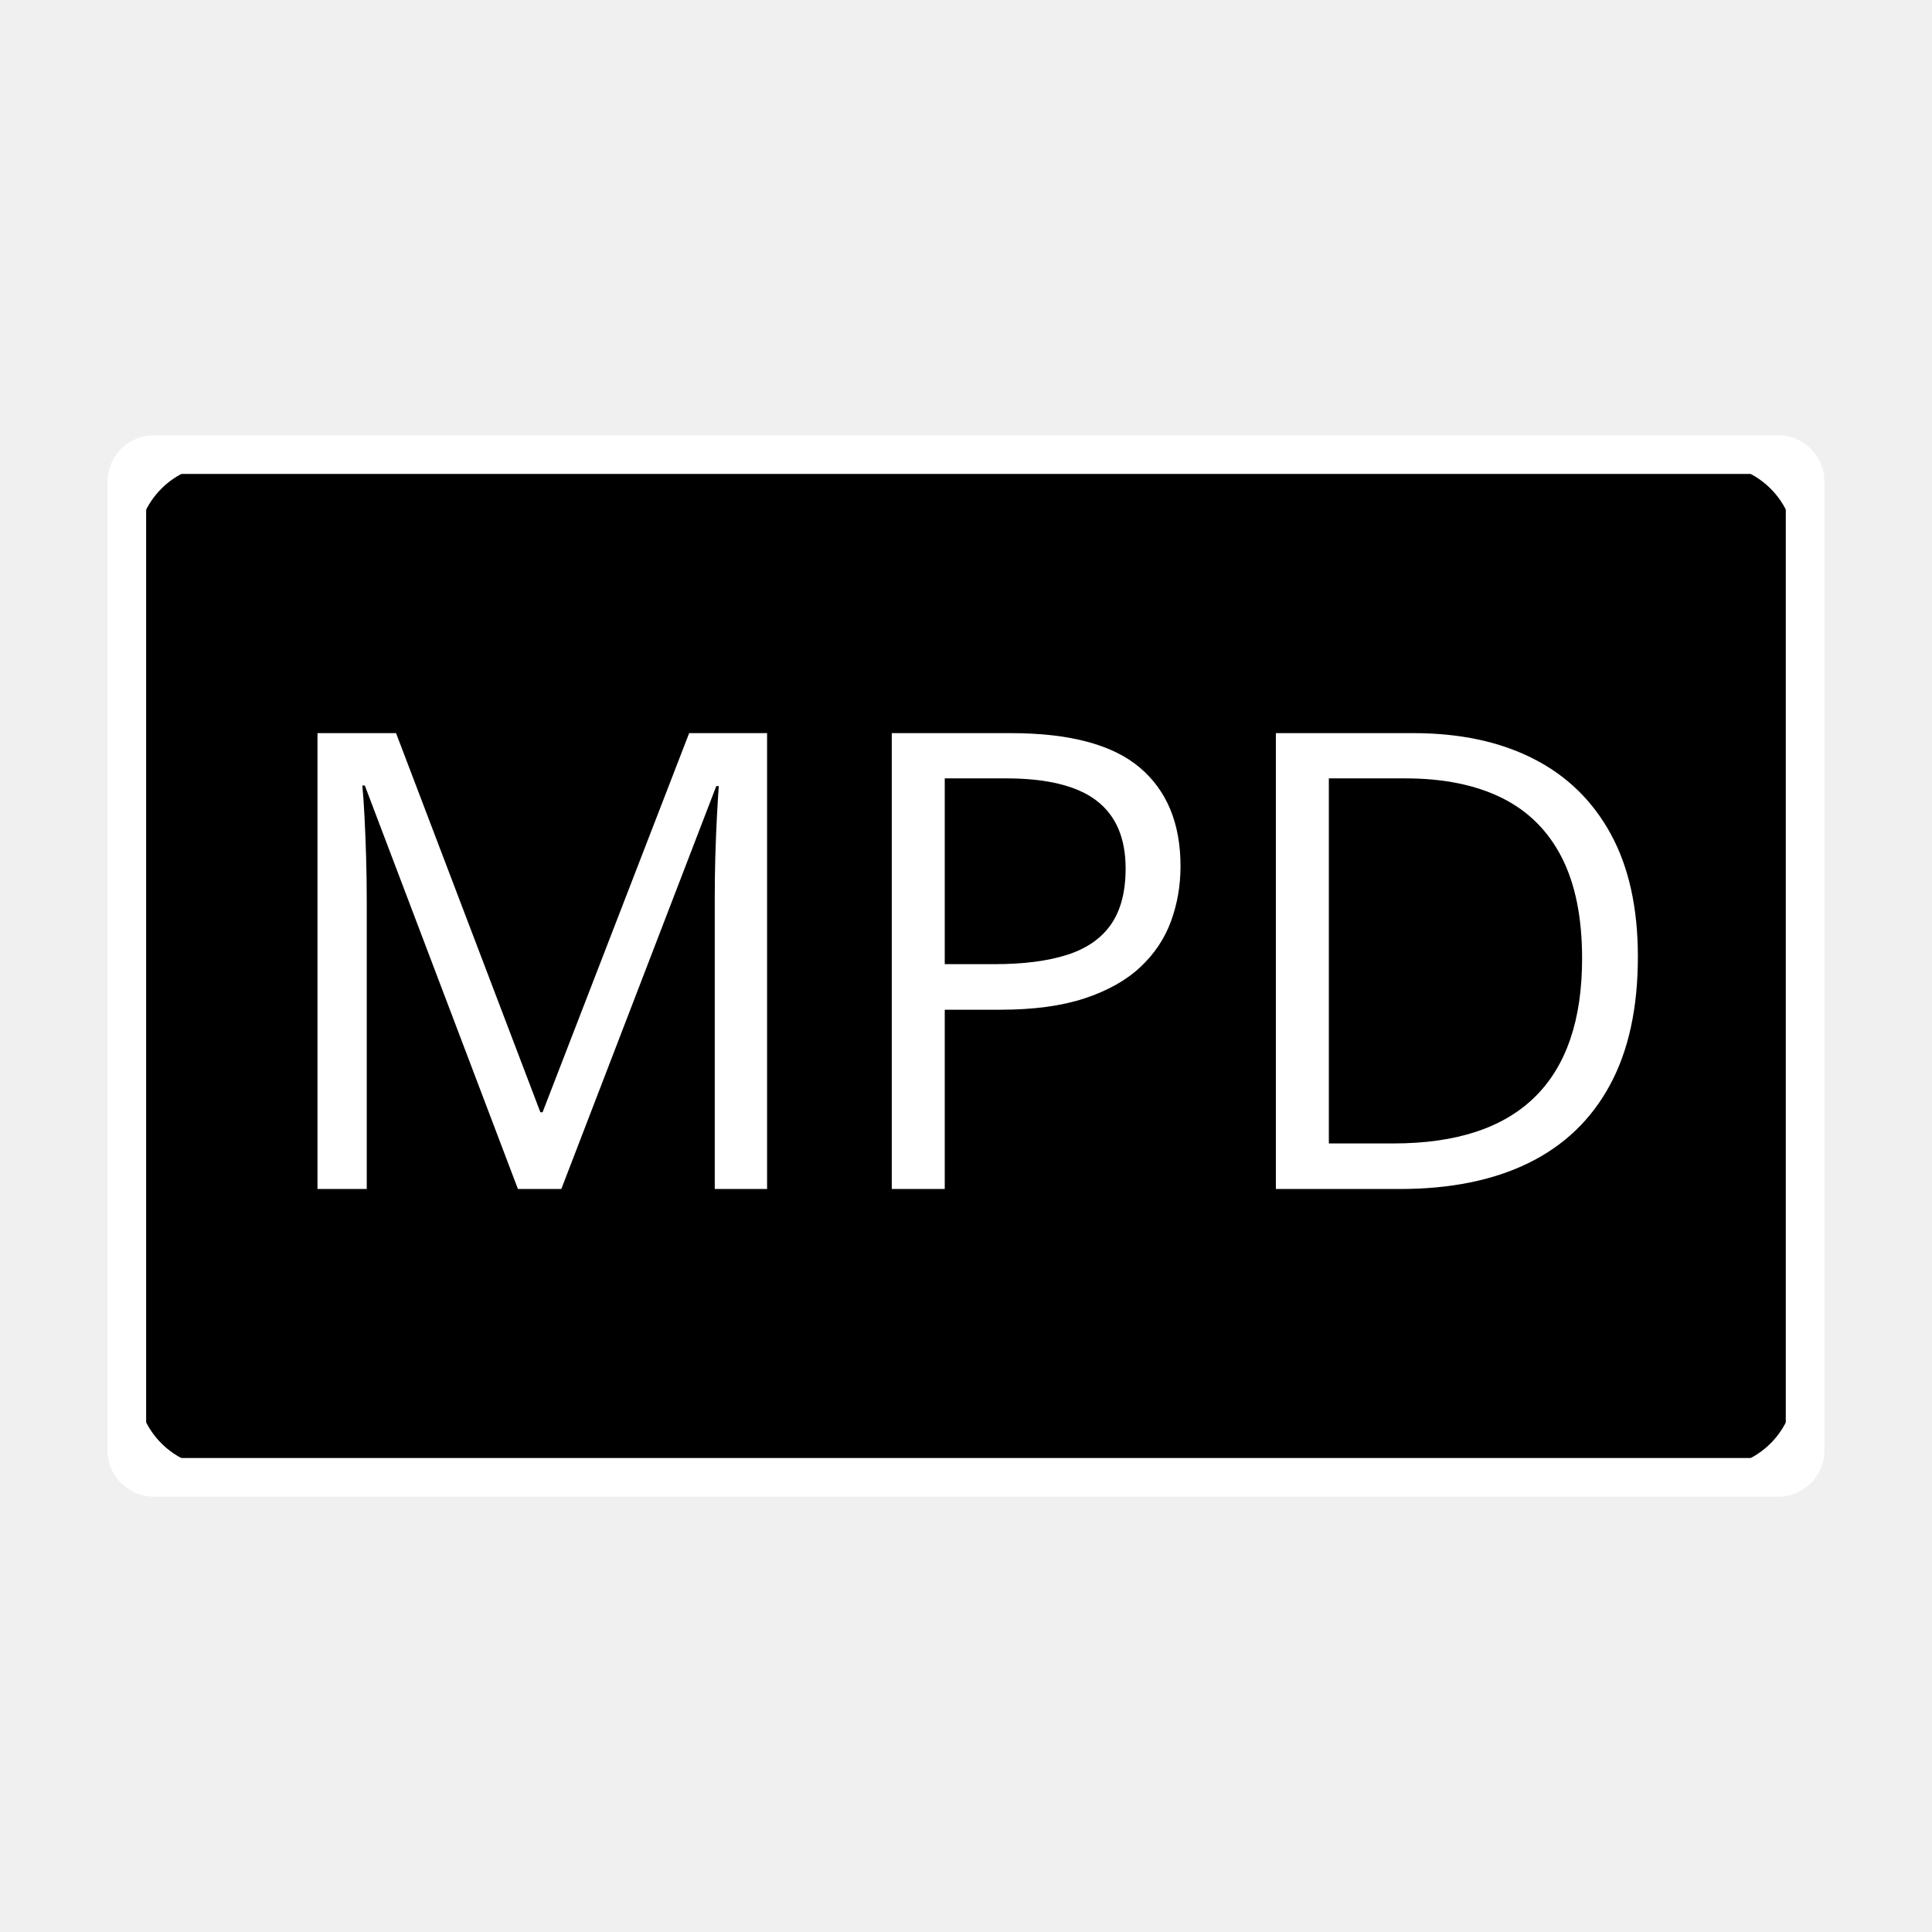
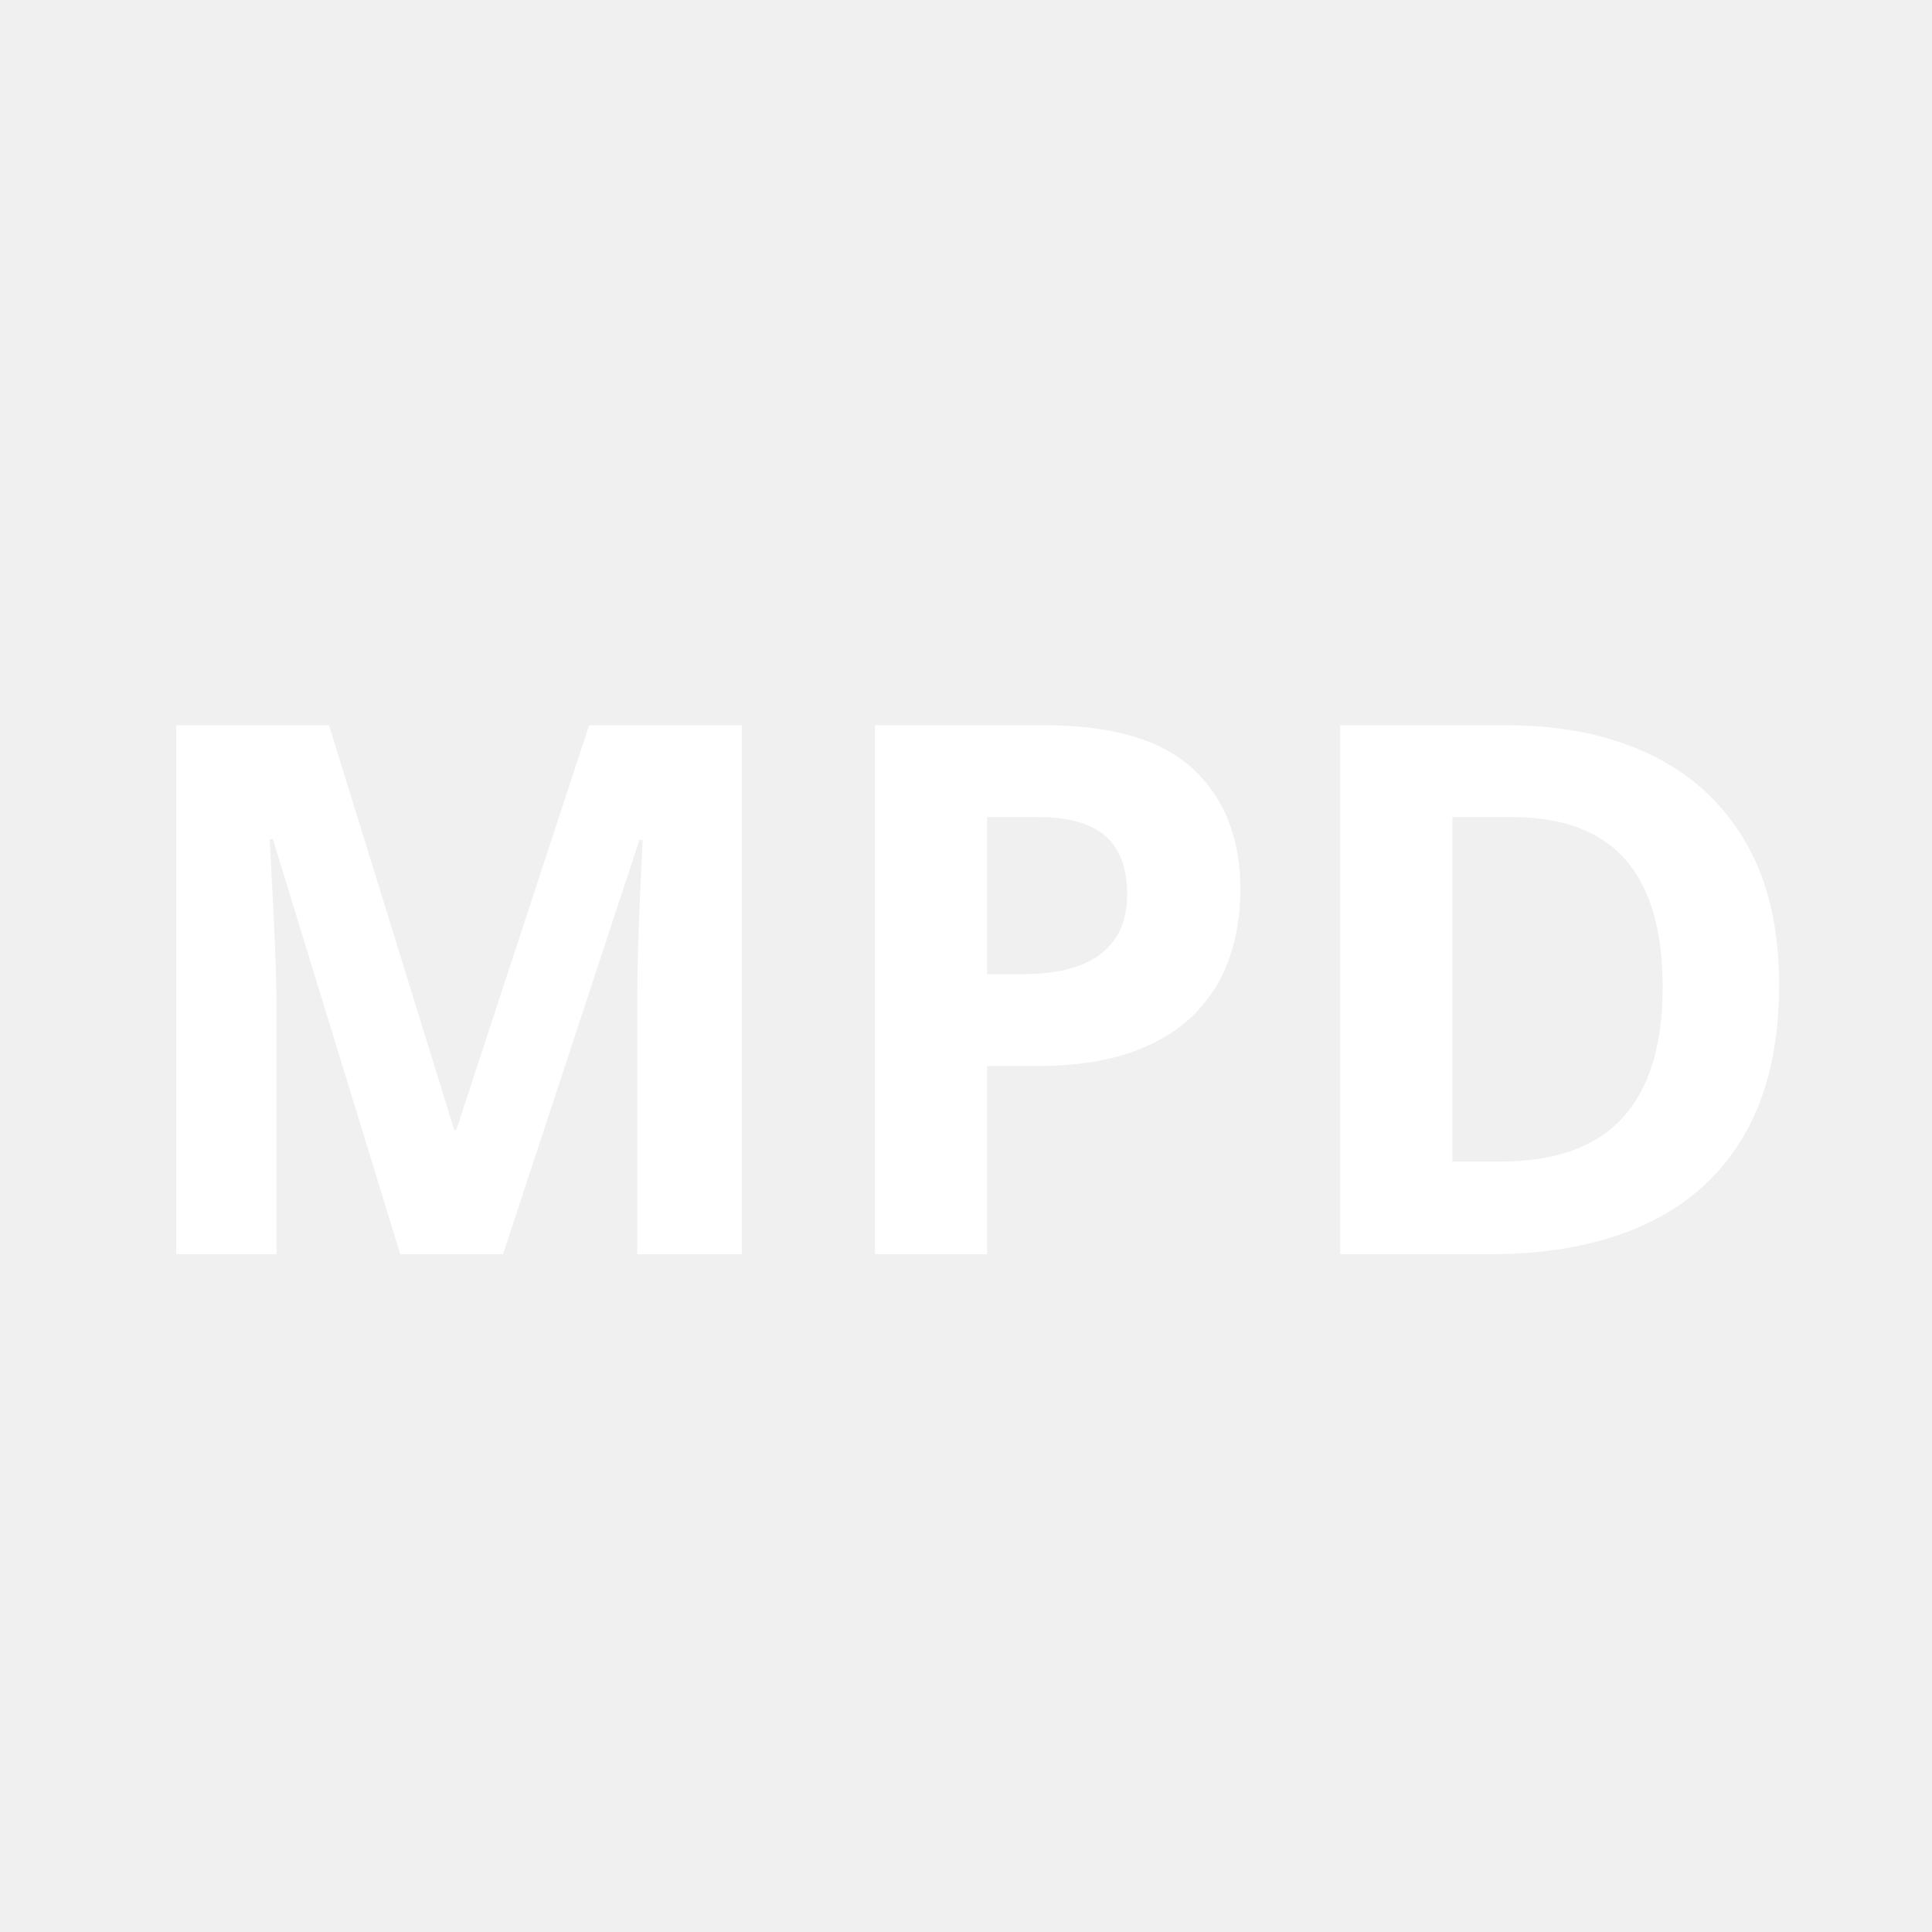
<svg xmlns="http://www.w3.org/2000/svg" width="500" zoomAndPan="magnify" viewBox="0 0 375 375" height="500" preserveAspectRatio="xMidYMid meet" version="1.0">
  <defs>
    <g />
-     <clipPath id="4ddf450054">
-       <path d="M 112.5 116.25 L 142 116.25 L 142 220 L 112.5 220 Z M 112.5 116.25 " clip-rule="nonzero" />
-     </clipPath>
-     <clipPath id="446105b6ee">
-       <path d="M 117 232 L 138 232 L 138 258.75 L 117 258.75 Z M 117 232 " clip-rule="nonzero" />
-     </clipPath>
-     <clipPath id="dd757fcc98">
-       <path d="M 232 116.25 L 262 116.25 L 262 220 L 232 220 Z M 232 116.25 " clip-rule="nonzero" />
-     </clipPath>
-     <clipPath id="64578a7cf2">
-       <path d="M 237 232 L 258 232 L 258 258.75 L 237 258.75 Z M 237 232 " clip-rule="nonzero" />
-     </clipPath>
-     <clipPath id="5311b31bbc">
-       <path d="M 153 190 L 222 190 L 222 258.75 L 153 258.75 Z M 153 190 " clip-rule="nonzero" />
-     </clipPath>
-     <clipPath id="c7e3f2716c">
-       <path d="M 23 87 L 352 87 L 352 288 L 23 288 Z M 23 87 " clip-rule="nonzero" />
-     </clipPath>
-     <clipPath id="1cc34d87d7">
-       <path d="M 20.867 93.492 L 20.867 281.508 C 20.867 286.48 24.898 290.508 29.867 290.508 L 345.133 290.508 C 350.102 290.508 354.133 286.48 354.133 281.508 L 354.133 93.492 C 354.133 88.52 350.102 84.492 345.133 84.492 L 29.867 84.492 C 24.898 84.492 20.867 88.52 20.867 93.492 Z M 20.867 93.492 " clip-rule="nonzero" />
-     </clipPath>
-     <clipPath id="80cd46ea95">
-       <path d="M 30.852 85.477 L 344.148 85.477 C 349.117 85.477 353.148 89.508 353.148 94.477 L 353.148 280.523 C 353.148 285.492 349.117 289.523 344.148 289.523 L 30.852 289.523 C 25.883 289.523 21.852 285.492 21.852 280.523 L 21.852 94.477 C 21.852 89.508 25.883 85.477 30.852 85.477 Z M 30.852 85.477 " clip-rule="nonzero" />
-     </clipPath>
-     <clipPath id="818a0aae67">
-       <path d="M 21.688 85.312 L 353.477 85.312 L 353.477 289.805 L 21.688 289.805 Z M 21.688 85.312 " clip-rule="nonzero" />
-     </clipPath>
-     <clipPath id="f5788e2d56">
-       <path d="M 20.867 93.492 L 20.867 281.508 C 20.867 286.48 24.898 290.508 29.867 290.508 L 345.133 290.508 C 350.102 290.508 354.133 286.48 354.133 281.508 L 354.133 93.492 C 354.133 88.52 350.102 84.492 345.133 84.492 L 29.867 84.492 C 24.898 84.492 20.867 88.52 20.867 93.492 Z M 20.867 93.492 " clip-rule="nonzero" />
-     </clipPath>
-     <clipPath id="98579759c7">
-       <path d="M 30.852 85.477 L 344.148 85.477 C 349.117 85.477 353.148 89.508 353.148 94.477 L 353.148 280.523 C 353.148 285.492 349.117 289.523 344.148 289.523 L 30.852 289.523 C 25.883 289.523 21.852 285.492 21.852 280.523 L 21.852 94.477 C 21.852 89.508 25.883 85.477 30.852 85.477 Z M 30.852 85.477 " clip-rule="nonzero" />
-     </clipPath>
-     <clipPath id="9f9a2ba548">
-       <path d="M 20.867 84.492 L 354.285 84.492 L 354.285 290.617 L 20.867 290.617 Z M 20.867 84.492 " clip-rule="nonzero" />
-     </clipPath>
-     <clipPath id="c7897221ae">
-       <path d="M 20.867 93.492 L 20.867 281.508 C 20.867 286.48 24.898 290.508 29.867 290.508 L 345.133 290.508 C 350.102 290.508 354.133 286.48 354.133 281.508 L 354.133 93.492 C 354.133 88.52 350.102 84.492 345.133 84.492 L 29.867 84.492 C 24.898 84.492 20.867 88.52 20.867 93.492 Z M 20.867 93.492 " clip-rule="nonzero" />
-     </clipPath>
-     <clipPath id="894009857a">
-       <path d="M 20.867 93.492 L 20.867 281.5 C 20.867 286.469 24.898 290.5 29.867 290.5 L 345.121 290.5 C 350.09 290.5 354.121 286.469 354.121 281.5 L 354.121 93.492 C 354.121 88.52 350.09 84.492 345.121 84.492 L 29.867 84.492 C 24.898 84.492 20.867 88.52 20.867 93.492 Z M 20.867 93.492 " clip-rule="nonzero" />
-     </clipPath>
  </defs>
-   <path fill="#000000" d="M 127.41 139.75 C 127.066 139.742 126.734 139.805 126.418 139.941 C 126.098 140.074 125.824 140.266 125.59 140.516 C 125.352 140.766 125.18 141.055 125.066 141.379 C 124.953 141.707 124.914 142.039 124.941 142.383 C 124.926 142.723 124.973 143.051 125.09 143.367 C 125.207 143.684 125.383 143.969 125.613 144.215 C 125.848 144.461 126.117 144.648 126.43 144.785 C 126.742 144.918 127.066 144.984 127.406 144.984 C 127.742 144.984 128.07 144.918 128.379 144.785 C 128.691 144.648 128.965 144.461 129.195 144.215 C 129.43 143.969 129.602 143.684 129.719 143.367 C 129.836 143.051 129.887 142.723 129.867 142.383 C 129.895 142.039 129.855 141.707 129.742 141.383 C 129.629 141.059 129.457 140.773 129.223 140.52 C 128.988 140.27 128.711 140.078 128.398 139.945 C 128.082 139.809 127.75 139.746 127.41 139.75 Z M 127.41 139.75 " fill-opacity="1" fill-rule="nonzero" />
-   <g clip-path="url(#4ddf450054)">
-     <path fill="#000000" d="M 112.602 117.004 L 113.062 219.719 L 141.711 219.719 L 141.711 116.566 Z M 127.41 203.711 C 126.801 203.715 126.199 203.66 125.602 203.547 C 125.004 203.434 124.426 203.262 123.859 203.035 C 123.297 202.805 122.762 202.523 122.254 202.191 C 121.746 201.859 121.277 201.477 120.844 201.051 C 120.41 200.625 120.023 200.16 119.68 199.656 C 119.34 199.156 119.051 198.625 118.812 198.062 C 118.574 197.504 118.395 196.926 118.273 196.332 C 118.148 195.734 118.086 195.133 118.082 194.527 C 118.098 193.926 118.172 193.332 118.305 192.746 C 118.438 192.16 118.625 191.59 118.867 191.039 C 119.109 190.488 119.402 189.969 119.742 189.473 C 120.086 188.98 120.473 188.523 120.906 188.105 C 121.336 187.684 121.805 187.312 122.305 186.984 C 122.809 186.652 123.34 186.375 123.898 186.148 C 124.453 185.926 125.027 185.754 125.617 185.637 C 126.207 185.523 126.805 185.465 127.406 185.465 C 128.008 185.465 128.602 185.523 129.191 185.637 C 129.781 185.754 130.355 185.926 130.914 186.148 C 131.469 186.375 132 186.652 132.504 186.984 C 133.008 187.312 133.473 187.684 133.906 188.105 C 134.336 188.523 134.723 188.98 135.066 189.473 C 135.41 189.969 135.703 190.488 135.945 191.039 C 136.184 191.59 136.371 192.16 136.504 192.746 C 136.637 193.332 136.711 193.926 136.727 194.527 C 136.723 195.133 136.66 195.734 136.535 196.332 C 136.414 196.926 136.234 197.504 135.996 198.062 C 135.762 198.621 135.473 199.152 135.133 199.656 C 134.789 200.156 134.402 200.621 133.969 201.047 C 133.539 201.477 133.066 201.855 132.559 202.188 C 132.051 202.523 131.516 202.805 130.953 203.031 C 130.391 203.262 129.812 203.434 129.215 203.547 C 128.617 203.66 128.016 203.715 127.41 203.711 Z M 127.41 151.633 C 126.797 151.633 126.191 151.57 125.594 151.449 C 124.996 151.328 124.414 151.152 123.852 150.918 C 123.289 150.68 122.754 150.395 122.246 150.055 C 121.738 149.711 121.27 149.324 120.84 148.891 C 120.41 148.461 120.023 147.988 119.688 147.48 C 119.348 146.969 119.062 146.434 118.832 145.867 C 118.602 145.305 118.426 144.723 118.309 144.121 C 118.191 143.523 118.133 142.918 118.137 142.309 C 118.137 141.695 118.199 141.09 118.32 140.492 C 118.441 139.895 118.621 139.312 118.855 138.75 C 119.09 138.188 119.379 137.652 119.719 137.145 C 120.062 136.637 120.449 136.172 120.883 135.738 C 121.316 135.309 121.785 134.926 122.297 134.59 C 122.805 134.25 123.344 133.965 123.906 133.734 C 124.473 133.504 125.055 133.328 125.652 133.211 C 126.254 133.094 126.859 133.039 127.469 133.039 C 128.078 133.043 128.684 133.105 129.281 133.227 C 129.883 133.348 130.461 133.527 131.027 133.766 C 131.59 134 132.125 134.289 132.629 134.629 C 133.137 134.973 133.605 135.359 134.035 135.793 C 134.465 136.227 134.848 136.699 135.184 137.207 C 135.523 137.719 135.805 138.254 136.035 138.82 C 136.27 139.387 136.441 139.969 136.559 140.566 C 136.676 141.168 136.73 141.773 136.727 142.383 C 136.719 142.988 136.648 143.59 136.523 144.184 C 136.395 144.777 136.211 145.355 135.973 145.914 C 135.734 146.473 135.445 147.004 135.105 147.508 C 134.766 148.008 134.379 148.477 133.945 148.902 C 133.516 149.332 133.047 149.715 132.543 150.051 C 132.039 150.391 131.504 150.676 130.945 150.91 C 130.387 151.145 129.809 151.324 129.211 151.445 C 128.617 151.57 128.016 151.633 127.41 151.641 Z M 127.41 151.633 " fill-opacity="1" fill-rule="nonzero" />
-   </g>
-   <path fill="#000000" d="M 127.41 191.91 C 127.066 191.914 126.742 191.98 126.43 192.117 C 126.117 192.254 125.844 192.445 125.613 192.691 C 125.379 192.941 125.203 193.227 125.09 193.543 C 124.973 193.863 124.922 194.195 124.941 194.535 C 124.926 194.871 124.973 195.199 125.09 195.52 C 125.207 195.836 125.383 196.121 125.613 196.367 C 125.848 196.613 126.117 196.801 126.43 196.934 C 126.742 197.07 127.066 197.137 127.406 197.137 C 127.742 197.137 128.07 197.07 128.379 196.934 C 128.691 196.801 128.965 196.613 129.195 196.367 C 129.43 196.121 129.602 195.836 129.719 195.52 C 129.836 195.199 129.887 194.871 129.867 194.535 C 129.883 194.195 129.836 193.867 129.719 193.547 C 129.602 193.23 129.426 192.949 129.195 192.699 C 128.965 192.453 128.691 192.262 128.383 192.125 C 128.074 191.984 127.746 191.914 127.41 191.91 Z M 127.41 191.91 " fill-opacity="1" fill-rule="nonzero" />
-   <g clip-path="url(#446105b6ee)">
-     <path fill="#000000" d="M 130.816 232.137 L 123.965 232.137 L 123.965 252.152 L 117.043 252.152 L 117.043 258.691 L 137.738 258.691 L 137.738 252.152 L 130.816 252.152 Z M 130.816 232.137 " fill-opacity="1" fill-rule="nonzero" />
-   </g>
-   <path fill="#000000" d="M 247.387 191.91 C 247.047 191.914 246.723 191.984 246.414 192.121 C 246.102 192.258 245.832 192.449 245.598 192.699 C 245.367 192.945 245.191 193.23 245.074 193.547 C 244.961 193.867 244.91 194.195 244.93 194.535 C 244.93 194.859 244.992 195.176 245.117 195.477 C 245.242 195.777 245.418 196.043 245.648 196.273 C 245.879 196.504 246.145 196.68 246.445 196.805 C 246.75 196.93 247.062 196.992 247.387 196.992 C 247.715 196.992 248.027 196.93 248.328 196.805 C 248.629 196.68 248.895 196.504 249.125 196.273 C 249.355 196.043 249.535 195.777 249.66 195.477 C 249.785 195.176 249.844 194.859 249.844 194.535 C 249.867 194.195 249.82 193.867 249.703 193.547 C 249.59 193.227 249.414 192.941 249.184 192.691 C 248.949 192.445 248.676 192.254 248.367 192.117 C 248.055 191.98 247.727 191.914 247.387 191.91 Z M 247.387 191.91 " fill-opacity="1" fill-rule="nonzero" />
-   <path fill="#000000" d="M 247.387 139.75 C 247.043 139.746 246.715 139.809 246.398 139.945 C 246.082 140.078 245.809 140.27 245.574 140.52 C 245.34 140.773 245.168 141.059 245.055 141.383 C 244.941 141.707 244.902 142.039 244.93 142.383 C 244.93 142.707 244.992 143.023 245.117 143.324 C 245.242 143.625 245.418 143.891 245.648 144.121 C 245.879 144.352 246.145 144.527 246.445 144.652 C 246.75 144.777 247.062 144.84 247.387 144.84 C 247.715 144.84 248.027 144.777 248.328 144.652 C 248.629 144.527 248.895 144.352 249.125 144.121 C 249.355 143.891 249.535 143.625 249.66 143.324 C 249.785 143.023 249.844 142.707 249.844 142.383 C 249.875 142.039 249.836 141.707 249.727 141.383 C 249.613 141.055 249.441 140.766 249.207 140.516 C 248.973 140.266 248.695 140.074 248.379 139.938 C 248.062 139.805 247.73 139.742 247.387 139.75 Z M 247.387 139.75 " fill-opacity="1" fill-rule="nonzero" />
-   <g clip-path="url(#dd757fcc98)">
-     <path fill="#000000" d="M 232.586 117.004 L 233.047 219.719 L 261.699 219.719 L 261.699 116.566 Z M 247.387 203.711 C 246.781 203.715 246.18 203.66 245.582 203.547 C 244.984 203.434 244.406 203.262 243.844 203.031 C 243.277 202.805 242.742 202.523 242.238 202.188 C 241.73 201.855 241.258 201.477 240.828 201.047 C 240.395 200.621 240.008 200.156 239.664 199.656 C 239.324 199.152 239.035 198.621 238.797 198.062 C 238.562 197.504 238.383 196.926 238.258 196.332 C 238.137 195.734 238.074 195.133 238.07 194.527 C 238.07 193.914 238.129 193.309 238.246 192.707 C 238.367 192.109 238.543 191.527 238.777 190.961 C 239.012 190.395 239.301 189.859 239.641 189.348 C 239.98 188.84 240.367 188.371 240.797 187.938 C 241.23 187.504 241.703 187.117 242.211 186.777 C 242.719 186.438 243.258 186.152 243.82 185.918 C 244.387 185.684 244.969 185.508 245.57 185.387 C 246.168 185.27 246.777 185.207 247.387 185.207 C 248 185.207 248.605 185.27 249.207 185.387 C 249.805 185.508 250.387 185.684 250.953 185.918 C 251.52 186.152 252.055 186.438 252.566 186.777 C 253.074 187.117 253.543 187.504 253.977 187.938 C 254.41 188.371 254.797 188.84 255.137 189.348 C 255.477 189.859 255.762 190.395 255.996 190.961 C 256.23 191.527 256.41 192.109 256.527 192.707 C 256.648 193.309 256.707 193.914 256.707 194.527 C 256.703 195.133 256.637 195.734 256.516 196.332 C 256.395 196.926 256.215 197.504 255.977 198.062 C 255.738 198.621 255.453 199.152 255.109 199.656 C 254.77 200.156 254.383 200.621 253.949 201.047 C 253.516 201.477 253.047 201.855 252.539 202.188 C 252.031 202.523 251.496 202.805 250.934 203.031 C 250.371 203.262 249.789 203.434 249.195 203.547 C 248.598 203.66 247.996 203.715 247.387 203.711 Z M 247.387 151.633 C 246.777 151.633 246.172 151.57 245.574 151.449 C 244.977 151.328 244.395 151.152 243.832 150.918 C 243.266 150.684 242.73 150.395 242.227 150.055 C 241.719 149.711 241.25 149.324 240.82 148.895 C 240.387 148.461 240.004 147.988 239.668 147.48 C 239.328 146.973 239.043 146.434 238.812 145.871 C 238.578 145.305 238.406 144.723 238.289 144.125 C 238.172 143.523 238.113 142.922 238.113 142.309 C 238.117 141.699 238.176 141.094 238.297 140.496 C 238.418 139.898 238.598 139.316 238.832 138.754 C 239.066 138.191 239.355 137.656 239.695 137.148 C 240.039 136.641 240.426 136.172 240.859 135.742 C 241.293 135.312 241.762 134.93 242.27 134.59 C 242.781 134.254 243.316 133.969 243.883 133.738 C 244.445 133.504 245.027 133.332 245.629 133.215 C 246.227 133.098 246.832 133.039 247.441 133.039 C 248.055 133.043 248.66 133.105 249.258 133.227 C 249.855 133.348 250.438 133.527 251 133.762 C 251.562 133.996 252.098 134.285 252.605 134.625 C 253.109 134.969 253.578 135.355 254.008 135.789 C 254.438 136.223 254.824 136.691 255.16 137.203 C 255.496 137.711 255.781 138.25 256.012 138.812 C 256.246 139.379 256.418 139.961 256.535 140.559 C 256.652 141.16 256.711 141.766 256.707 142.375 C 256.695 142.984 256.629 143.582 256.5 144.18 C 256.375 144.773 256.191 145.352 255.953 145.91 C 255.719 146.469 255.426 147 255.086 147.504 C 254.746 148.008 254.359 148.473 253.93 148.898 C 253.496 149.328 253.031 149.711 252.523 150.051 C 252.02 150.387 251.488 150.676 250.926 150.91 C 250.367 151.145 249.789 151.324 249.191 151.445 C 248.598 151.57 247.996 151.633 247.387 151.641 Z M 247.387 151.633 " fill-opacity="1" fill-rule="nonzero" />
-   </g>
-   <g clip-path="url(#64578a7cf2)">
-     <path fill="#000000" d="M 250.805 232.137 L 243.941 232.137 L 243.941 252.152 L 237.02 252.152 L 237.02 258.691 L 257.738 258.691 L 257.738 252.152 L 250.805 252.152 Z M 250.805 232.137 " fill-opacity="1" fill-rule="nonzero" />
-   </g>
-   <path fill="#000000" d="M 187.402 222.34 C 187.094 222.359 186.805 222.438 186.527 222.566 C 186.25 222.699 186.004 222.875 185.793 223.102 C 185.586 223.324 185.422 223.578 185.309 223.863 C 185.195 224.148 185.141 224.445 185.141 224.754 C 185.141 225.055 185.199 225.348 185.312 225.625 C 185.43 225.906 185.594 226.152 185.809 226.367 C 186.023 226.582 186.27 226.746 186.547 226.859 C 186.828 226.977 187.117 227.035 187.422 227.035 C 187.723 227.035 188.016 226.977 188.293 226.859 C 188.574 226.746 188.82 226.582 189.035 226.367 C 189.246 226.152 189.414 225.906 189.527 225.625 C 189.645 225.348 189.703 225.055 189.703 224.754 C 189.703 224.441 189.645 224.145 189.531 223.855 C 189.414 223.566 189.25 223.312 189.035 223.086 C 188.82 222.863 188.574 222.684 188.289 222.555 C 188.008 222.426 187.711 222.355 187.402 222.34 Z M 187.402 222.34 " fill-opacity="1" fill-rule="nonzero" />
-   <path fill="#000000" d="M 187.402 229.203 C 187.102 229.215 186.805 229.195 186.512 229.145 C 186.219 229.098 185.93 229.02 185.652 228.91 C 185.371 228.805 185.105 228.672 184.855 228.512 C 184.602 228.352 184.367 228.168 184.152 227.957 C 183.938 227.75 183.746 227.523 183.578 227.277 C 183.41 227.031 183.266 226.77 183.152 226.492 C 183.035 226.219 182.949 225.934 182.891 225.641 C 182.832 225.348 182.801 225.051 182.805 224.754 C 182.789 224.445 182.809 224.137 182.859 223.832 C 182.906 223.527 182.988 223.23 183.098 222.941 C 183.207 222.652 183.344 222.379 183.508 222.117 C 183.672 221.855 183.863 221.617 184.078 221.395 C 184.289 221.168 184.523 220.973 184.777 220.797 C 185.031 220.621 185.301 220.473 185.586 220.352 C 185.871 220.23 186.164 220.137 186.465 220.078 C 186.77 220.016 187.074 219.984 187.383 219.984 C 187.691 219.984 187.996 220.016 188.301 220.078 C 188.602 220.137 188.895 220.23 189.18 220.352 C 189.465 220.473 189.734 220.621 189.988 220.797 C 190.242 220.973 190.477 221.168 190.691 221.395 C 190.902 221.617 191.094 221.855 191.258 222.117 C 191.422 222.379 191.559 222.652 191.668 222.941 C 191.777 223.23 191.859 223.527 191.906 223.832 C 191.957 224.137 191.977 224.445 191.965 224.754 C 191.965 225.051 191.938 225.348 191.883 225.637 C 191.824 225.93 191.738 226.215 191.625 226.488 C 191.512 226.762 191.371 227.023 191.203 227.27 C 191.035 227.516 190.844 227.742 190.633 227.953 C 190.418 228.16 190.188 228.344 189.938 228.504 C 189.688 228.664 189.422 228.801 189.145 228.906 C 188.867 229.016 188.582 229.094 188.289 229.145 C 187.996 229.191 187.699 229.211 187.402 229.203 Z M 187.402 229.203 " fill-opacity="1" fill-rule="nonzero" />
-   <g clip-path="url(#5311b31bbc)">
-     <path fill="#000000" d="M 217.887 190.848 L 156.875 190.848 C 156.43 190.859 156 190.957 155.594 191.137 C 155.184 191.316 154.824 191.57 154.512 191.887 C 154.203 192.207 153.961 192.574 153.793 192.988 C 153.625 193.402 153.543 193.832 153.543 194.277 L 153.543 255.137 C 153.559 255.578 153.652 256.004 153.824 256.41 C 154 256.816 154.238 257.176 154.547 257.492 C 154.855 257.809 155.211 258.059 155.609 258.242 C 156.012 258.426 156.434 258.535 156.875 258.562 L 217.887 258.562 C 218.328 258.535 218.75 258.43 219.156 258.246 C 219.559 258.062 219.914 257.816 220.227 257.5 C 220.535 257.184 220.781 256.82 220.957 256.414 C 221.133 256.008 221.23 255.582 221.246 255.137 L 221.246 194.277 C 221.246 193.828 221.156 193.398 220.988 192.984 C 220.816 192.57 220.574 192.203 220.262 191.883 C 219.945 191.562 219.586 191.312 219.172 191.133 C 218.762 190.953 218.332 190.859 217.887 190.848 Z M 187.402 243.219 C 186.793 243.219 186.184 243.191 185.578 243.129 C 184.969 243.07 184.367 242.984 183.77 242.863 C 183.172 242.746 182.582 242.598 181.996 242.422 C 181.414 242.246 180.84 242.039 180.277 241.809 C 179.715 241.574 179.164 241.312 178.625 241.027 C 178.086 240.738 177.566 240.426 177.059 240.09 C 176.551 239.75 176.062 239.387 175.59 239 C 175.117 238.613 174.668 238.203 174.238 237.773 C 173.805 237.344 173.398 236.891 173.012 236.418 C 172.625 235.949 172.262 235.461 171.922 234.953 C 171.582 234.445 171.27 233.922 170.984 233.383 C 170.695 232.848 170.438 232.297 170.203 231.734 C 169.973 231.168 169.766 230.598 169.59 230.012 C 169.414 229.43 169.266 228.836 169.148 228.238 C 169.031 227.641 168.941 227.039 168.883 226.434 C 168.824 225.824 168.793 225.219 168.793 224.609 C 168.797 223.996 168.824 223.391 168.887 222.781 C 168.949 222.176 169.039 221.574 169.156 220.977 C 169.277 220.379 169.426 219.789 169.605 219.203 C 169.781 218.621 169.988 218.051 170.223 217.484 C 170.457 216.922 170.719 216.375 171.008 215.836 C 171.297 215.301 171.609 214.777 171.949 214.273 C 172.289 213.766 172.656 213.277 173.043 212.809 C 173.43 212.336 173.84 211.887 174.273 211.457 C 174.703 211.027 175.156 210.617 175.629 210.234 C 176.102 209.848 176.594 209.488 177.102 209.148 C 177.609 208.812 178.133 208.5 178.672 208.215 C 179.207 207.93 179.762 207.672 180.324 207.438 C 180.887 207.207 181.461 207.004 182.047 206.828 C 182.629 206.656 183.223 206.508 183.82 206.391 C 184.418 206.273 185.02 206.188 185.629 206.129 C 186.234 206.074 186.844 206.047 187.453 206.047 C 188.062 206.051 188.672 206.082 189.277 206.145 C 189.883 206.207 190.484 206.297 191.082 206.422 C 191.68 206.543 192.27 206.691 192.852 206.871 C 193.438 207.051 194.008 207.258 194.57 207.496 C 195.133 207.73 195.684 207.992 196.219 208.285 C 196.754 208.574 197.273 208.891 197.781 209.23 C 198.285 209.57 198.773 209.938 199.242 210.324 C 199.711 210.715 200.16 211.125 200.59 211.559 C 201.02 211.992 201.426 212.445 201.809 212.918 C 202.195 213.395 202.555 213.883 202.891 214.395 C 203.227 214.902 203.535 215.426 203.82 215.965 C 204.105 216.504 204.363 217.055 204.59 217.621 C 204.82 218.188 205.023 218.762 205.195 219.344 C 205.371 219.93 205.516 220.52 205.629 221.121 C 205.746 221.719 205.832 222.32 205.887 222.93 C 205.941 223.535 205.969 224.145 205.965 224.754 C 205.961 225.359 205.93 225.965 205.867 226.566 C 205.805 227.168 205.715 227.77 205.594 228.363 C 205.473 228.957 205.32 229.543 205.145 230.121 C 204.965 230.699 204.758 231.27 204.527 231.828 C 204.293 232.387 204.031 232.934 203.742 233.469 C 203.457 234 203.145 234.52 202.805 235.02 C 202.465 235.523 202.105 236.008 201.719 236.477 C 201.332 236.945 200.926 237.391 200.496 237.816 C 200.066 238.246 199.617 238.652 199.148 239.035 C 198.676 239.418 198.191 239.777 197.688 240.113 C 197.18 240.449 196.66 240.758 196.125 241.043 C 195.594 241.328 195.043 241.586 194.484 241.816 C 193.926 242.047 193.355 242.25 192.773 242.426 C 192.195 242.602 191.605 242.746 191.012 242.863 C 190.418 242.984 189.82 243.07 189.215 243.129 C 188.613 243.188 188.008 243.219 187.402 243.219 Z M 187.402 243.219 " fill-opacity="1" fill-rule="nonzero" />
-   </g>
-   <path fill="#000000" d="M 203.016 166.262 C 202.008 165.211 200.902 164.273 199.699 163.449 C 198.5 162.625 197.23 161.93 195.887 161.367 C 194.543 160.801 193.16 160.375 191.73 160.094 C 190.301 159.809 188.859 159.676 187.402 159.688 C 185.941 159.672 184.492 159.805 183.062 160.086 C 181.629 160.367 180.238 160.793 178.891 161.355 C 177.543 161.922 176.266 162.617 175.062 163.445 C 173.855 164.27 172.746 165.207 171.734 166.262 L 176.418 171.086 C 177.875 169.629 179.555 168.512 181.457 167.727 C 183.359 166.941 185.344 166.555 187.402 166.562 C 189.453 166.562 191.43 166.953 193.328 167.738 C 195.227 168.523 196.902 169.637 198.355 171.086 Z M 203.016 166.262 " fill-opacity="1" fill-rule="nonzero" />
-   <path fill="#000000" d="M 185.238 180.141 C 185.531 179.879 185.859 179.676 186.23 179.535 C 186.598 179.395 186.977 179.324 187.371 179.324 C 187.766 179.324 188.148 179.395 188.516 179.535 C 188.883 179.676 189.211 179.879 189.504 180.141 L 194.148 175.301 C 193.699 174.863 193.215 174.469 192.688 174.125 C 192.164 173.781 191.609 173.492 191.027 173.254 C 190.445 173.016 189.848 172.84 189.23 172.719 C 188.613 172.598 187.992 172.535 187.363 172.535 C 186.734 172.535 186.113 172.598 185.496 172.719 C 184.883 172.84 184.281 173.016 183.699 173.254 C 183.117 173.492 182.566 173.781 182.039 174.125 C 181.516 174.469 181.027 174.863 180.578 175.301 Z M 185.238 180.141 " fill-opacity="1" fill-rule="nonzero" />
-   <path fill="#000000" d="M 213.309 156.148 C 212.461 155.301 211.57 154.492 210.645 153.73 C 209.715 152.965 208.754 152.25 207.754 151.582 C 206.758 150.914 205.727 150.297 204.668 149.727 C 203.609 149.16 202.527 148.648 201.414 148.188 C 200.305 147.727 199.176 147.32 198.027 146.973 C 196.879 146.621 195.715 146.332 194.535 146.094 C 193.355 145.859 192.172 145.684 190.977 145.566 C 189.777 145.449 188.582 145.391 187.379 145.391 C 186.18 145.391 184.98 145.449 183.785 145.566 C 182.59 145.684 181.402 145.859 180.223 146.094 C 179.043 146.332 177.883 146.621 176.73 146.973 C 175.582 147.32 174.453 147.727 173.344 148.188 C 172.234 148.648 171.148 149.16 170.09 149.727 C 169.031 150.297 168.004 150.914 167.004 151.582 C 166.004 152.25 165.043 152.965 164.113 153.73 C 163.188 154.492 162.297 155.301 161.449 156.148 L 166.125 160.879 C 166.824 160.188 167.555 159.531 168.316 158.91 C 169.082 158.289 169.871 157.707 170.691 157.164 C 171.512 156.621 172.355 156.117 173.227 155.656 C 174.094 155.199 174.984 154.781 175.891 154.406 C 176.801 154.031 177.727 153.703 178.668 153.418 C 179.609 153.137 180.562 152.898 181.527 152.707 C 182.492 152.52 183.465 152.375 184.445 152.277 C 185.422 152.184 186.402 152.137 187.387 152.137 C 188.371 152.137 189.352 152.184 190.328 152.277 C 191.309 152.375 192.281 152.52 193.246 152.707 C 194.211 152.898 195.164 153.137 196.105 153.418 C 197.047 153.703 197.973 154.031 198.883 154.406 C 199.789 154.781 200.68 155.199 201.547 155.656 C 202.418 156.117 203.262 156.621 204.082 157.164 C 204.902 157.707 205.691 158.289 206.457 158.91 C 207.219 159.531 207.949 160.188 208.648 160.879 Z M 213.309 156.148 " fill-opacity="1" fill-rule="nonzero" />
-   <path fill="#000000" d="M 150.91 145.594 L 155.902 150.414 C 156.938 149.387 158.02 148.414 159.148 147.496 C 160.277 146.574 161.449 145.715 162.664 144.91 C 163.879 144.102 165.129 143.359 166.414 142.676 C 167.699 141.992 169.02 141.375 170.363 140.82 C 171.711 140.266 173.082 139.777 174.477 139.359 C 175.871 138.938 177.285 138.586 178.715 138.305 C 180.141 138.02 181.582 137.809 183.031 137.668 C 184.48 137.523 185.934 137.453 187.391 137.453 C 188.848 137.453 190.301 137.523 191.75 137.668 C 193.199 137.809 194.641 138.02 196.066 138.305 C 197.496 138.586 198.91 138.938 200.305 139.359 C 201.699 139.777 203.07 140.266 204.418 140.82 C 205.762 141.375 207.082 141.992 208.367 142.676 C 209.652 143.359 210.902 144.102 212.117 144.91 C 213.332 145.715 214.504 146.574 215.633 147.496 C 216.762 148.414 217.844 149.387 218.879 150.414 L 223.863 145.594 C 222.668 144.406 221.414 143.277 220.105 142.211 C 218.797 141.145 217.441 140.145 216.035 139.207 C 214.629 138.273 213.18 137.41 211.691 136.621 C 210.199 135.828 208.676 135.109 207.113 134.465 C 205.555 133.824 203.965 133.258 202.348 132.77 C 200.734 132.281 199.098 131.875 197.441 131.547 C 195.785 131.219 194.117 130.973 192.438 130.809 C 190.758 130.641 189.074 130.559 187.387 130.559 C 185.699 130.559 184.016 130.641 182.336 130.809 C 180.656 130.973 178.988 131.219 177.332 131.547 C 175.676 131.875 174.039 132.281 172.426 132.77 C 170.809 133.258 169.219 133.824 167.66 134.465 C 166.098 135.109 164.574 135.828 163.082 136.621 C 161.594 137.41 160.145 138.273 158.738 139.207 C 157.332 140.145 155.977 141.145 154.668 142.211 C 153.359 143.277 152.109 144.406 150.91 145.594 Z M 150.91 145.594 " fill-opacity="1" fill-rule="nonzero" />
-   <g clip-path="url(#c7e3f2716c)">
-     <g clip-path="url(#1cc34d87d7)">
-       <g clip-path="url(#80cd46ea95)">
-         <path fill="#000000" d="M 23.805 268.824 L 23.805 106.18 C 23.805 95.766 32.254 87.316 42.668 87.316 L 332.336 87.316 C 342.75 87.316 351.199 95.766 351.199 106.18 L 351.199 268.824 C 351.199 279.238 342.75 287.688 332.336 287.688 L 42.668 287.688 C 32.254 287.688 23.805 279.238 23.805 268.824 Z M 23.805 268.824 " fill-opacity="1" fill-rule="nonzero" />
-       </g>
-     </g>
-   </g>
-   <g clip-path="url(#818a0aae67)">
-     <g clip-path="url(#f5788e2d56)">
-       <g clip-path="url(#98579759c7)">
-         <path fill="#ffffff" d="M 332.336 290.512 L 42.668 290.512 C 30.711 290.512 20.977 280.777 20.977 268.824 L 20.977 106.18 C 20.977 94.227 30.711 84.492 42.668 84.492 L 332.336 84.492 C 344.289 84.492 354.023 94.227 354.023 106.18 L 354.023 268.824 C 354.039 280.777 344.305 290.512 332.336 290.512 Z M 42.668 90.145 C 33.82 90.145 26.629 97.336 26.629 106.18 L 26.629 268.824 C 26.629 277.668 33.82 284.859 42.668 284.859 L 332.336 284.859 C 341.18 284.859 348.371 277.668 348.371 268.824 L 348.371 106.18 C 348.371 97.336 341.18 90.145 332.336 90.145 Z M 42.668 90.145 " fill-opacity="1" fill-rule="nonzero" />
-       </g>
-     </g>
-   </g>
-   <g clip-path="url(#9f9a2ba548)">
-     <g clip-path="url(#c7897221ae)">
-       <g clip-path="url(#894009857a)">
-         <path stroke-linecap="butt" transform="matrix(0.82126, 0, 0, 0.82126, 20.86767, 84.49091)" fill="none" stroke-linejoin="miter" d="M -0.001 10.96 L -0.001 239.886 C -0.001 245.936 4.908 250.845 10.958 250.845 L 394.824 250.845 C 400.874 250.845 405.783 245.936 405.783 239.886 L 405.783 10.96 C 405.783 4.905 400.874 0.002 394.824 0.002 L 10.958 0.002 C 4.908 0.002 -0.001 4.905 -0.001 10.96 Z M -0.001 10.96 " stroke="#ffffff" stroke-width="18.265" stroke-opacity="1" stroke-miterlimit="4" />
+   <g fill="#ffffff" fill-opacity="1">
+     <g transform="translate(21.29684, 243.4378)">
+       <g>
+         <path d="M 56.391 0 L 31.672 -80.547 L 31.047 -80.547 C 31.141 -78.629 31.289 -75.738 31.5 -71.875 C 31.707 -68.008 31.906 -63.898 32.094 -59.547 C 32.281 -55.191 32.375 -51.258 32.375 -47.75 L 32.375 0 L 12.922 0 L 12.922 -102.672 L 42.562 -102.672 L 66.859 -24.156 L 67.281 -24.156 L 93.047 -102.672 L 122.688 -102.672 L 122.688 0 L 102.391 0 L 102.391 -48.594 C 102.391 -51.82 102.445 -55.539 102.562 -59.75 C 102.688 -63.969 102.844 -67.984 103.031 -71.797 C 103.219 -75.617 103.359 -78.488 103.453 -80.406 L 102.812 -80.406 L 76.344 0 Z M 56.391 0 " />
      </g>
    </g>
  </g>
  <g fill="#ffffff" fill-opacity="1">
-     <g transform="translate(49.5144, 230.785)">
+     <g transform="translate(156.9045, 243.4378)">
      <g>
-         <path d="M 51.016 0 L 21.297 -78.312 L 20.812 -78.312 C 20.977 -76.664 21.117 -74.648 21.234 -72.266 C 21.359 -69.879 21.461 -67.285 21.547 -64.484 C 21.629 -61.68 21.672 -58.828 21.672 -55.922 L 21.672 0 L 12.109 0 L 12.109 -88.484 L 27.359 -88.484 L 55.375 -14.891 L 55.797 -14.891 L 84.25 -88.484 L 99.375 -88.484 L 99.375 0 L 89.219 0 L 89.219 -56.656 C 89.219 -59.27 89.254 -61.898 89.328 -64.547 C 89.41 -67.191 89.508 -69.691 89.625 -72.047 C 89.75 -74.41 89.875 -76.461 90 -78.203 L 89.516 -78.203 L 59.438 0 Z M 51.016 0 " />
+         <path d="M 45.719 -102.672 C 58.969 -102.672 68.633 -99.828 74.719 -94.141 C 80.812 -88.453 83.859 -80.625 83.859 -70.656 C 83.859 -66.156 83.176 -61.859 81.812 -57.766 C 80.457 -53.672 78.242 -50.031 75.172 -46.844 C 72.109 -43.656 68.023 -41.133 62.922 -39.281 C 57.816 -37.438 51.52 -36.516 44.031 -36.516 L 34.688 -36.516 L 34.688 0 L 12.922 0 L 12.922 -102.672 Z M 44.594 -84.844 L 34.688 -84.844 L 34.688 -54.359 L 41.859 -54.359 C 45.93 -54.359 49.461 -54.895 52.453 -55.969 C 55.453 -57.051 57.77 -58.738 59.406 -61.031 C 61.051 -63.32 61.875 -66.27 61.875 -69.875 C 61.875 -74.938 60.469 -78.695 57.656 -81.156 C 54.844 -83.613 50.488 -84.844 44.594 -84.844 Z M 44.594 -84.844 " />
      </g>
    </g>
  </g>
  <g fill="#ffffff" fill-opacity="1">
-     <g transform="translate(160.9827, 230.785)">
+     <g transform="translate(247.216, 243.4378)">
      <g>
-         <path d="M 35.219 -88.484 C 46.645 -88.484 54.988 -86.254 60.25 -81.797 C 65.52 -77.336 68.156 -70.953 68.156 -62.641 C 68.156 -58.891 67.535 -55.328 66.297 -51.953 C 65.066 -48.586 63.082 -45.625 60.344 -43.062 C 57.602 -40.5 54 -38.477 49.531 -37 C 45.07 -35.531 39.617 -34.797 33.172 -34.797 L 22.391 -34.797 L 22.391 0 L 12.109 0 L 12.109 -88.484 Z M 34.25 -79.703 L 22.391 -79.703 L 22.391 -43.641 L 32.016 -43.641 C 37.66 -43.641 42.367 -44.242 46.141 -45.453 C 49.922 -46.66 52.758 -48.625 54.656 -51.344 C 56.551 -54.07 57.5 -57.695 57.5 -62.219 C 57.5 -68.113 55.617 -72.5 51.859 -75.375 C 48.109 -78.258 42.238 -79.703 34.25 -79.703 Z M 34.25 -79.703 " />
-       </g>
-     </g>
-   </g>
-   <g fill="#ffffff" fill-opacity="1">
-     <g transform="translate(235.537, 230.785)">
-       <g>
-         <path d="M 82.375 -45.094 C 82.375 -35.125 80.555 -26.801 76.922 -20.125 C 73.297 -13.445 68.039 -8.422 61.156 -5.047 C 54.281 -1.68 45.941 0 36.141 0 L 12.109 0 L 12.109 -88.484 L 38.797 -88.484 C 47.797 -88.484 55.539 -86.836 62.031 -83.547 C 68.531 -80.266 73.547 -75.406 77.078 -68.969 C 80.609 -62.531 82.375 -54.57 82.375 -45.094 Z M 71.547 -44.734 C 71.547 -52.68 70.223 -59.234 67.578 -64.391 C 64.93 -69.555 61.055 -73.398 55.953 -75.922 C 50.848 -78.441 44.602 -79.703 37.219 -79.703 L 22.391 -79.703 L 22.391 -8.844 L 34.922 -8.844 C 47.109 -8.844 56.258 -11.848 62.375 -17.859 C 68.488 -23.867 71.547 -32.828 71.547 -44.734 Z M 71.547 -44.734 " />
+         <path d="M 98.109 -52.312 C 98.109 -40.75 95.895 -31.094 91.469 -23.344 C 87.051 -15.602 80.648 -9.773 72.266 -5.859 C 63.879 -1.953 53.789 0 42 0 L 12.922 0 L 12.922 -102.672 L 45.156 -102.672 C 55.926 -102.672 65.266 -100.766 73.172 -96.953 C 81.086 -93.141 87.223 -87.5 91.578 -80.031 C 95.93 -72.562 98.109 -63.32 98.109 -52.312 Z M 75.5 -51.766 C 75.5 -59.348 74.383 -65.582 72.156 -70.469 C 69.938 -75.363 66.66 -78.984 62.328 -81.328 C 57.992 -83.672 52.645 -84.844 46.281 -84.844 L 34.688 -84.844 L 34.688 -17.984 L 44.031 -17.984 C 54.656 -17.984 62.555 -20.812 67.734 -26.469 C 72.91 -32.133 75.5 -40.566 75.5 -51.766 Z M 75.5 -51.766 " />
      </g>
    </g>
  </g>
</svg>
